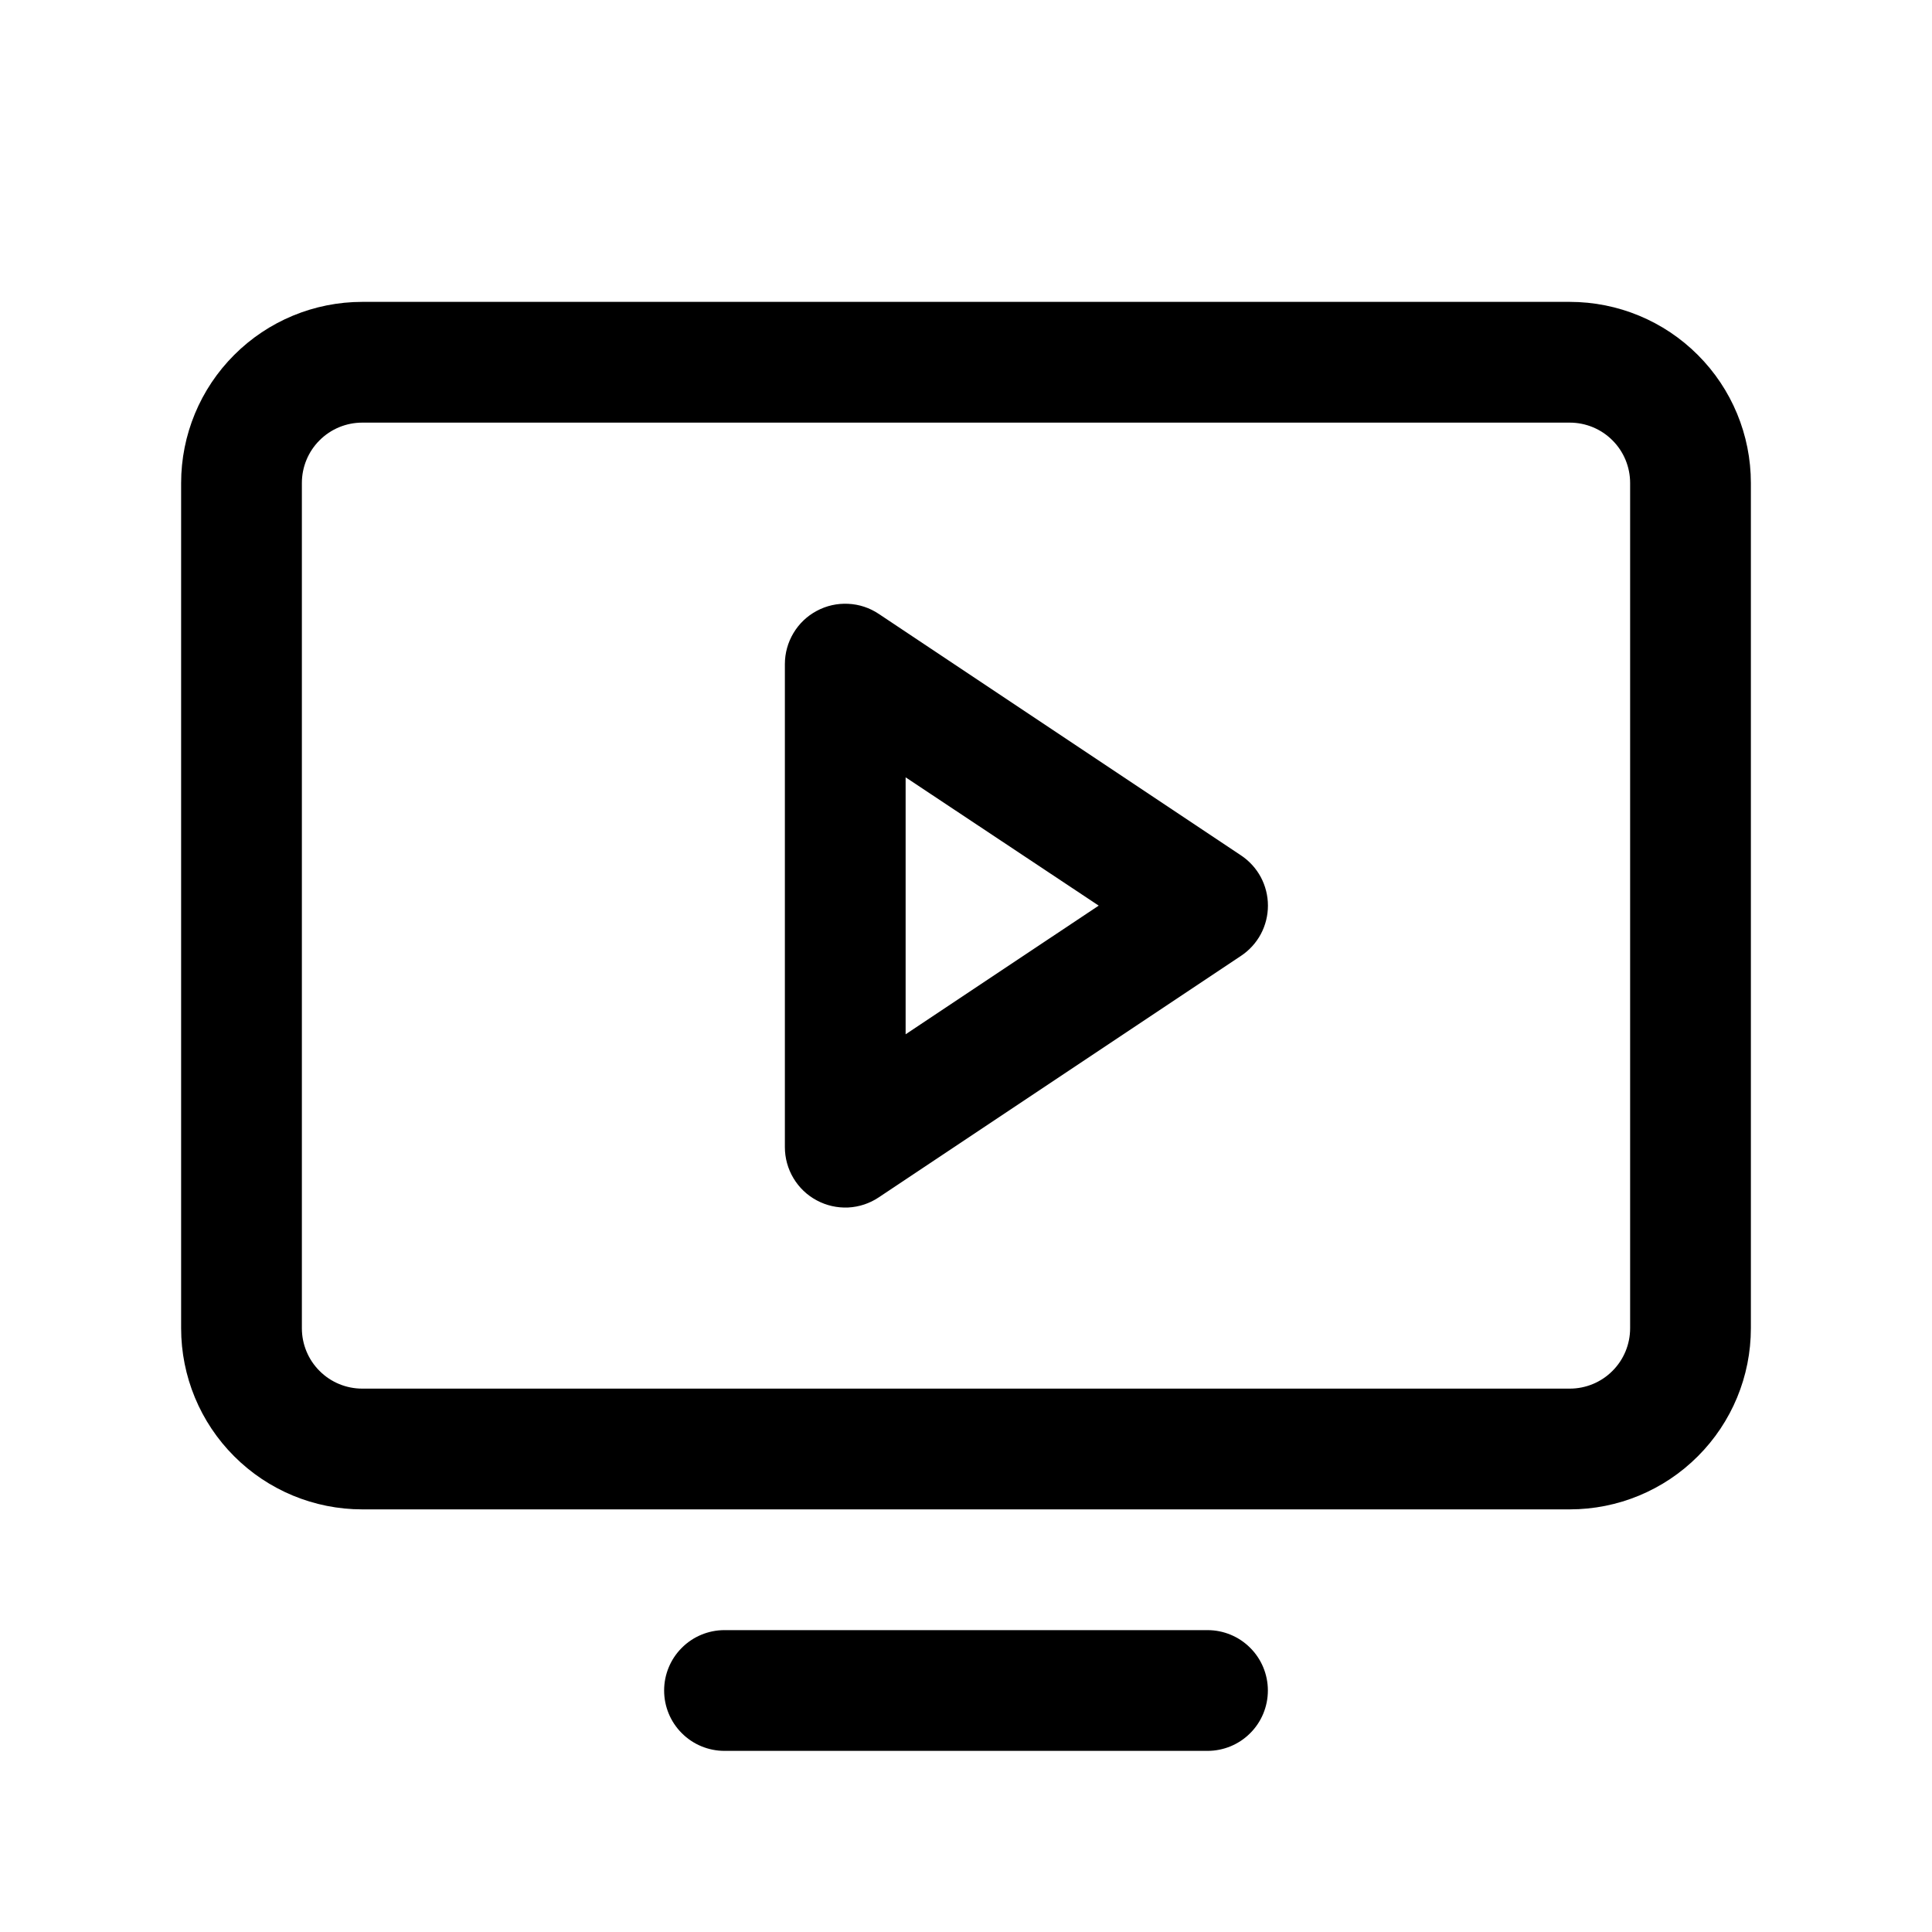
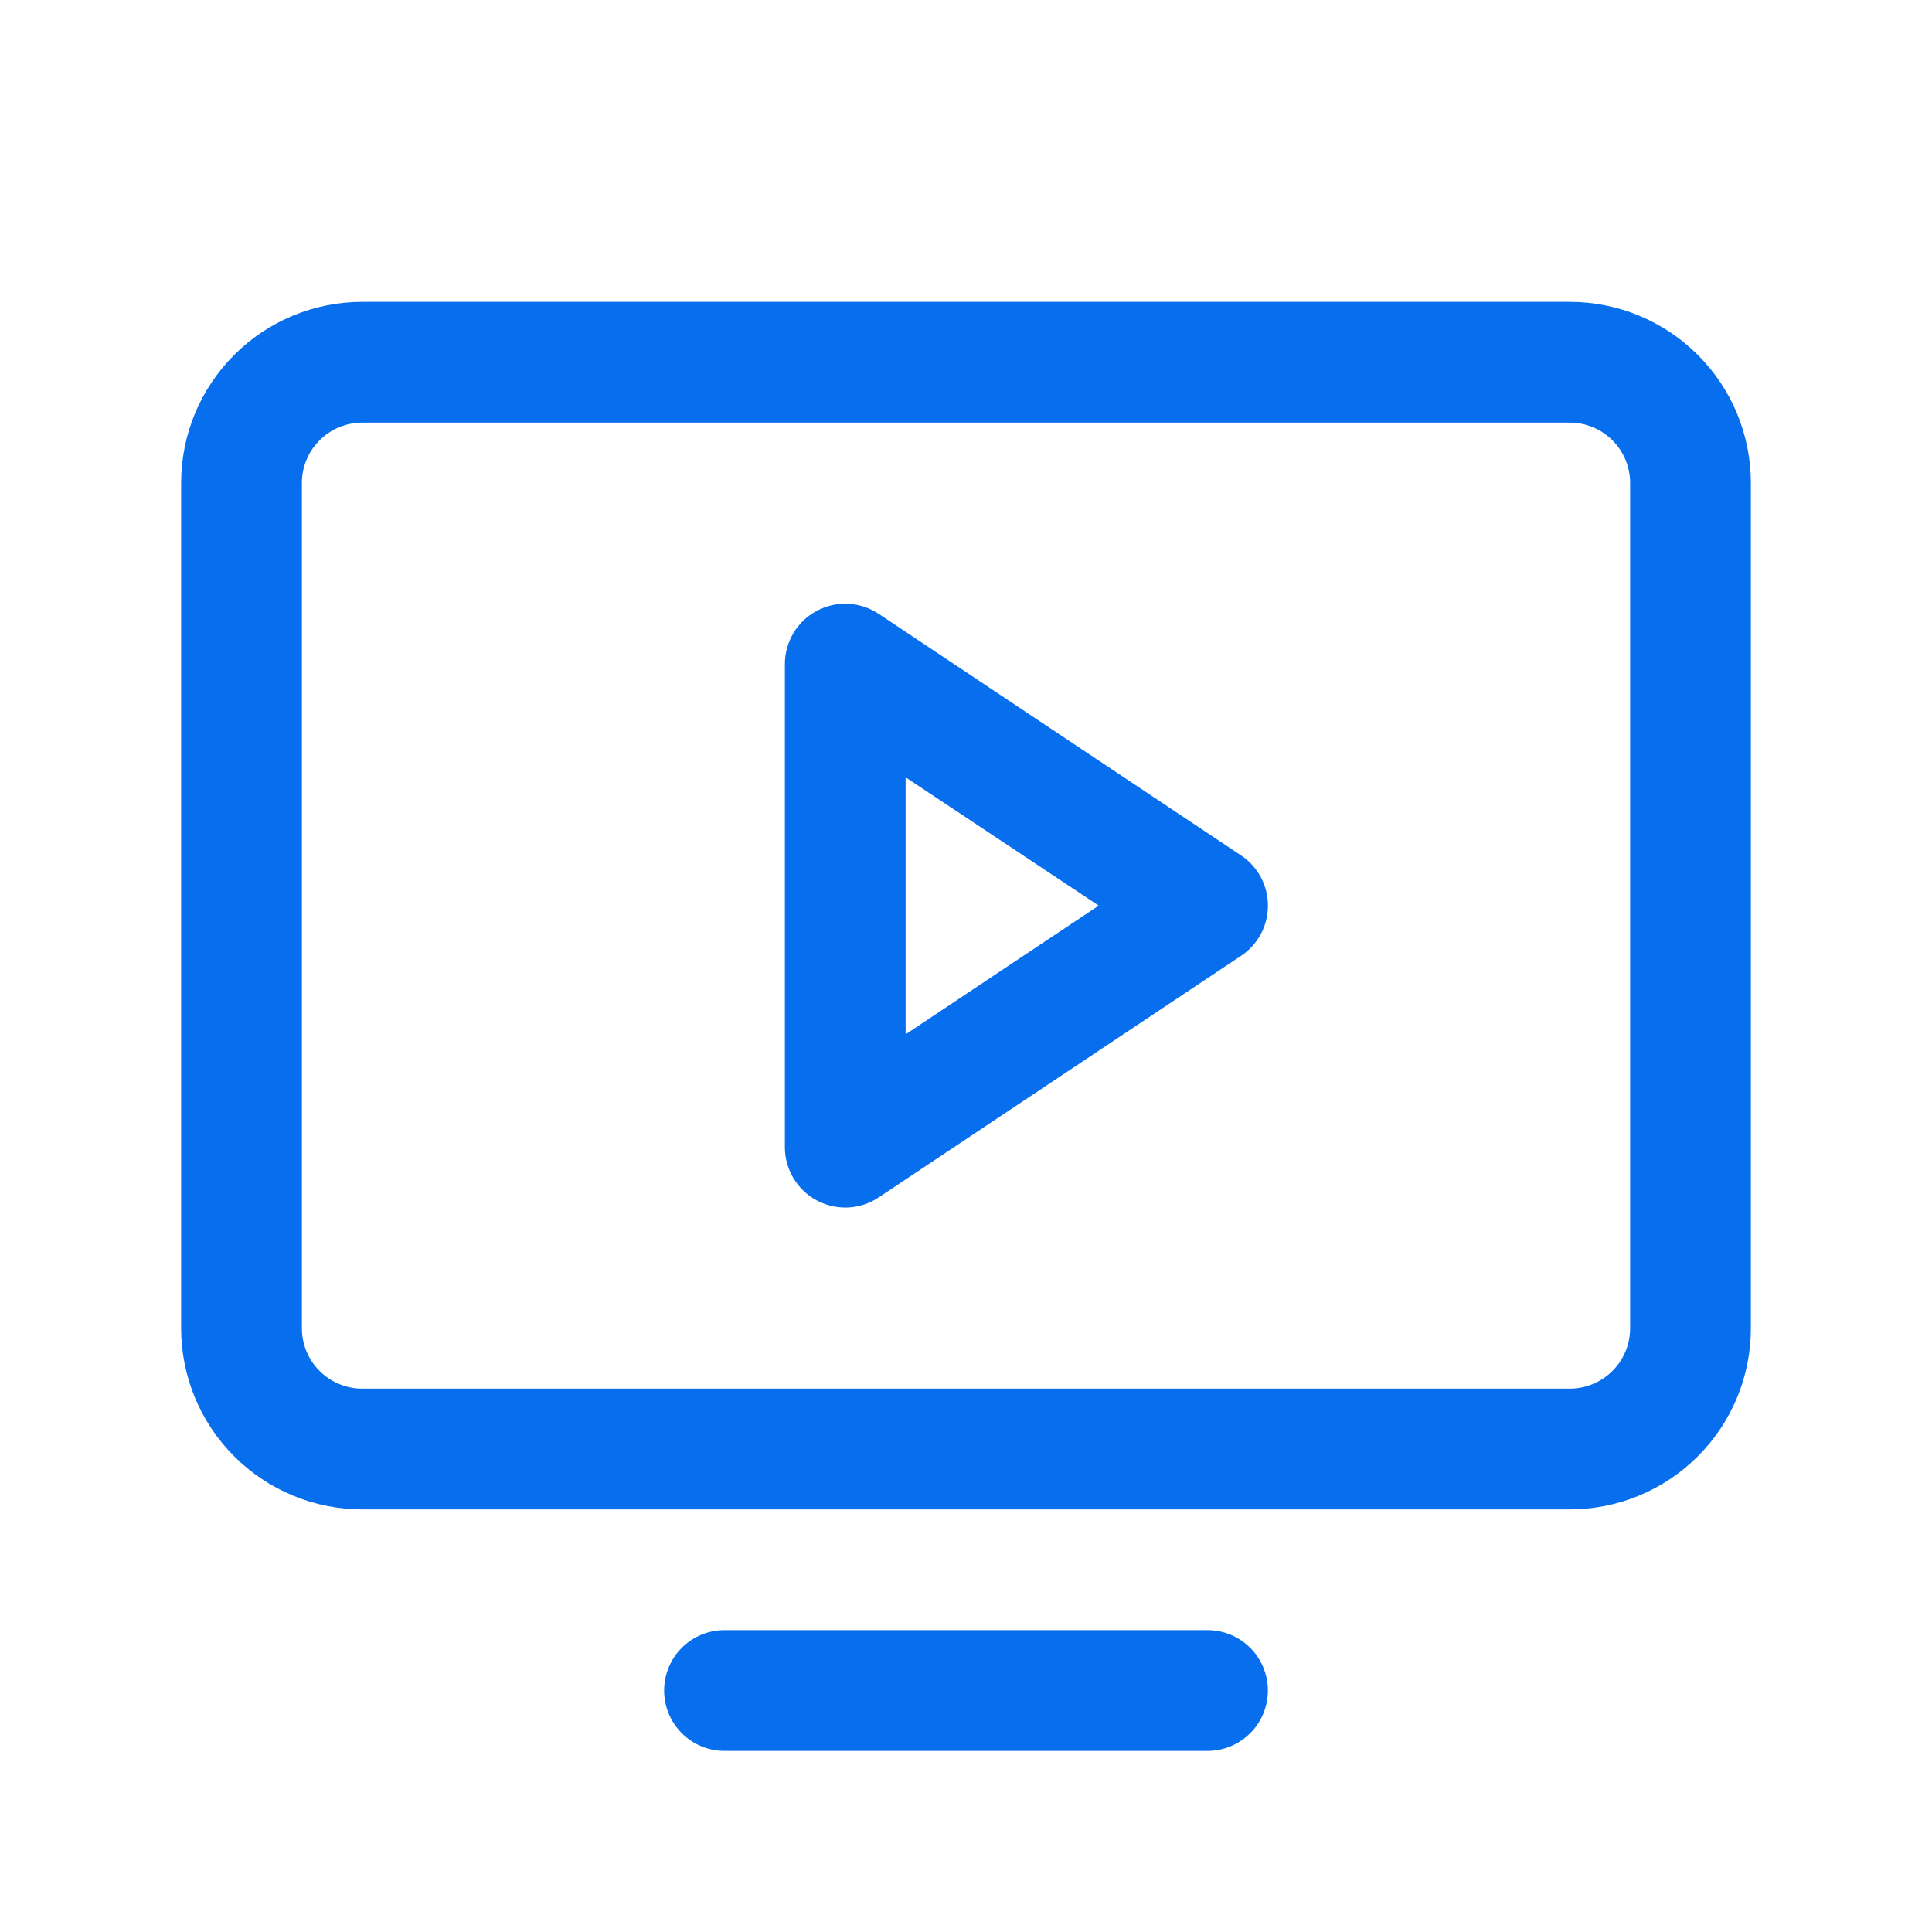
<svg xmlns="http://www.w3.org/2000/svg" width="32" height="32" viewBox="0 0 32 32" fill="none">
-   <path d="M26 5H6C5.204 5 4.441 5.316 3.879 5.879C3.316 6.441 3 7.204 3 8V22C3 22.796 3.316 23.559 3.879 24.121C4.441 24.684 5.204 25 6 25H26C26.796 25 27.559 24.684 28.121 24.121C28.684 23.559 29 22.796 29 22V8C29 7.204 28.684 6.441 28.121 5.879C27.559 5.316 26.796 5 26 5ZM27 22C27 22.265 26.895 22.52 26.707 22.707C26.52 22.895 26.265 23 26 23H6C5.735 23 5.48 22.895 5.293 22.707C5.105 22.52 5 22.265 5 22V8C5 7.735 5.105 7.48 5.293 7.293C5.48 7.105 5.735 7 6 7H26C26.265 7 26.52 7.105 26.707 7.293C26.895 7.48 27 7.735 27 8V22ZM21 28C21 28.265 20.895 28.52 20.707 28.707C20.52 28.895 20.265 29 20 29H12C11.735 29 11.48 28.895 11.293 28.707C11.105 28.52 11 28.265 11 28C11 27.735 11.105 27.48 11.293 27.293C11.48 27.105 11.735 27 12 27H20C20.265 27 20.52 27.105 20.707 27.293C20.895 27.48 21 27.735 21 28ZM20.555 14.168L14.555 10.168C14.404 10.067 14.229 10.009 14.048 10.001C13.867 9.992 13.688 10.032 13.528 10.118C13.368 10.203 13.235 10.33 13.142 10.486C13.049 10.641 13 10.819 13 11V19C13 19.181 13.049 19.359 13.142 19.514C13.235 19.67 13.368 19.797 13.528 19.882C13.688 19.968 13.867 20.008 14.048 20C14.229 19.991 14.404 19.933 14.555 19.832L20.555 15.832C20.692 15.741 20.805 15.617 20.883 15.472C20.96 15.327 21.001 15.165 21.001 15C21.001 14.835 20.96 14.673 20.883 14.528C20.805 14.383 20.692 14.259 20.555 14.168ZM15 17.131V12.875L18.198 15L15 17.131Z" fill="black" />
+   <path d="M26 5H6C5.204 5 4.441 5.316 3.879 5.879C3.316 6.441 3 7.204 3 8V22C3 22.796 3.316 23.559 3.879 24.121C4.441 24.684 5.204 25 6 25H26C26.796 25 27.559 24.684 28.121 24.121C28.684 23.559 29 22.796 29 22V8C29 7.204 28.684 6.441 28.121 5.879C27.559 5.316 26.796 5 26 5ZM27 22C27 22.265 26.895 22.52 26.707 22.707C26.52 22.895 26.265 23 26 23H6C5.735 23 5.48 22.895 5.293 22.707C5.105 22.52 5 22.265 5 22V8C5 7.735 5.105 7.48 5.293 7.293C5.48 7.105 5.735 7 6 7H26C26.265 7 26.52 7.105 26.707 7.293C26.895 7.48 27 7.735 27 8V22ZM21 28C21 28.265 20.895 28.52 20.707 28.707C20.52 28.895 20.265 29 20 29H12C11.735 29 11.48 28.895 11.293 28.707C11.105 28.52 11 28.265 11 28C11 27.735 11.105 27.48 11.293 27.293C11.48 27.105 11.735 27 12 27H20C20.265 27 20.52 27.105 20.707 27.293C20.895 27.48 21 27.735 21 28ZM20.555 14.168L14.555 10.168C14.404 10.067 14.229 10.009 14.048 10.001C13.867 9.992 13.688 10.032 13.528 10.118C13.368 10.203 13.235 10.33 13.142 10.486C13.049 10.641 13 10.819 13 11V19C13 19.181 13.049 19.359 13.142 19.514C13.235 19.67 13.368 19.797 13.528 19.882C13.688 19.968 13.867 20.008 14.048 20C14.229 19.991 14.404 19.933 14.555 19.832L20.555 15.832C20.692 15.741 20.805 15.617 20.883 15.472C20.96 15.327 21.001 15.165 21.001 15C21.001 14.835 20.96 14.673 20.883 14.528C20.805 14.383 20.692 14.259 20.555 14.168ZM15 17.131V12.875L18.198 15L15 17.131Z" fill="#076FEE" />
</svg>
